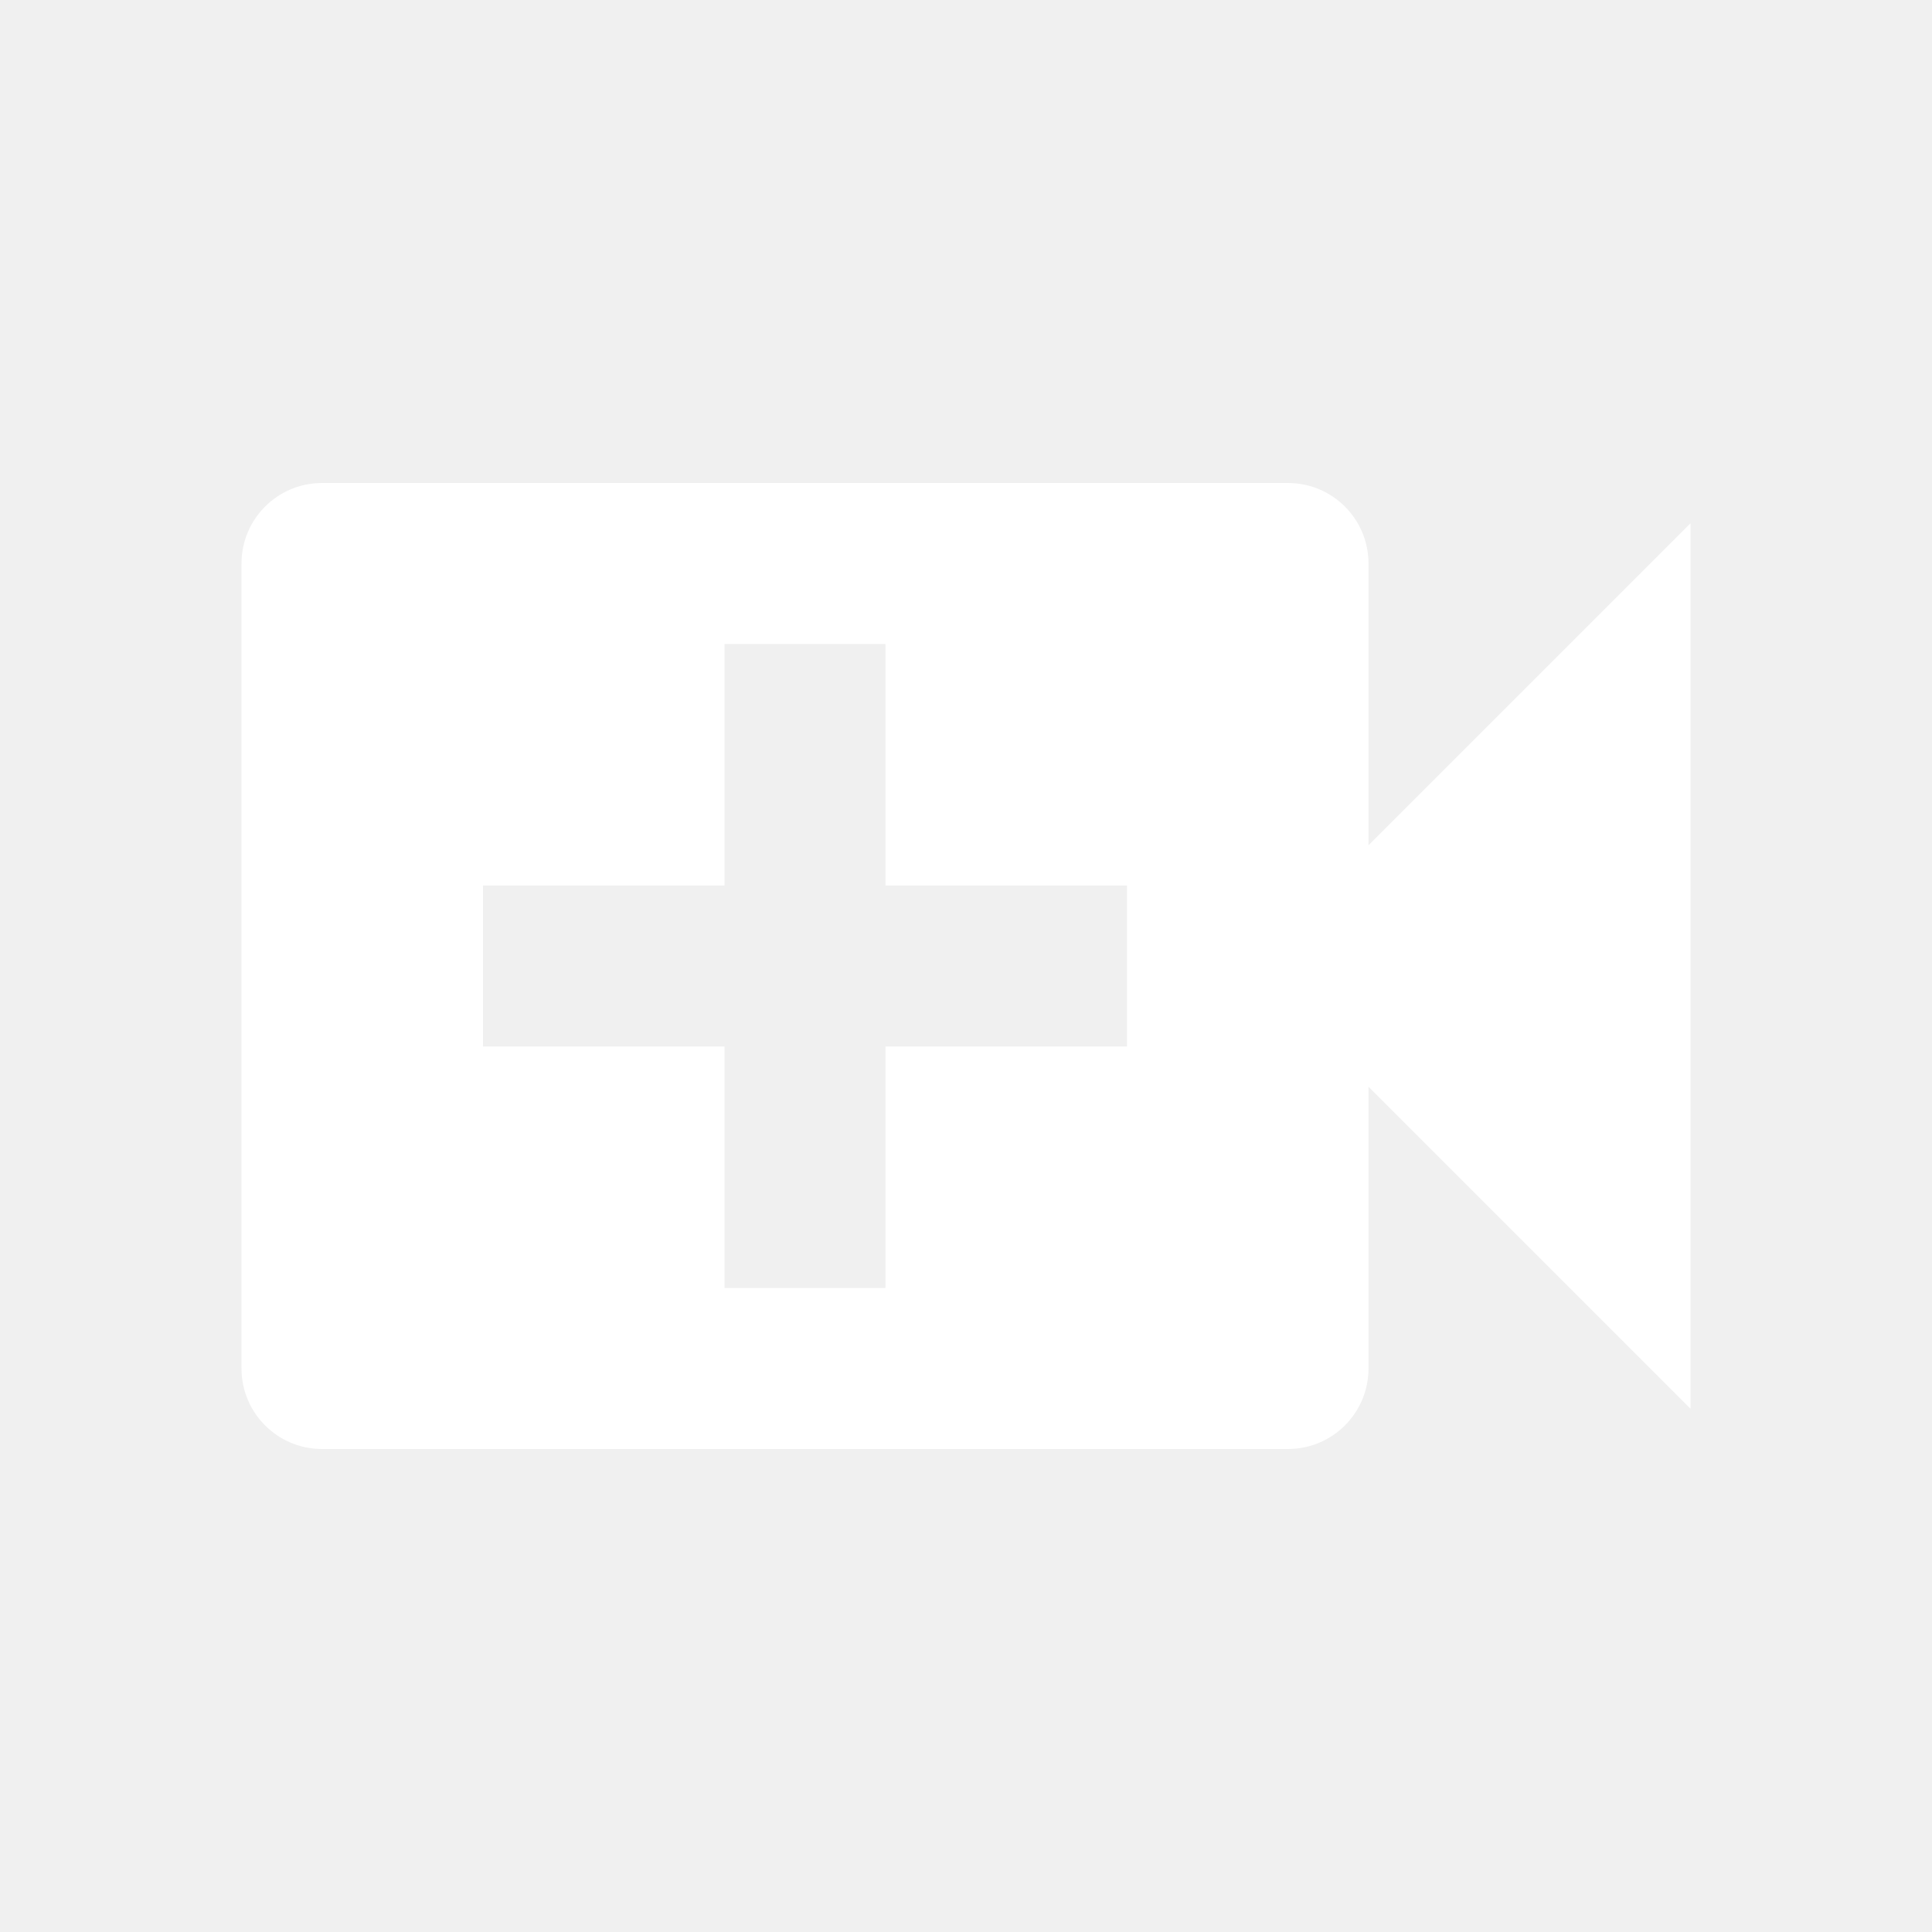
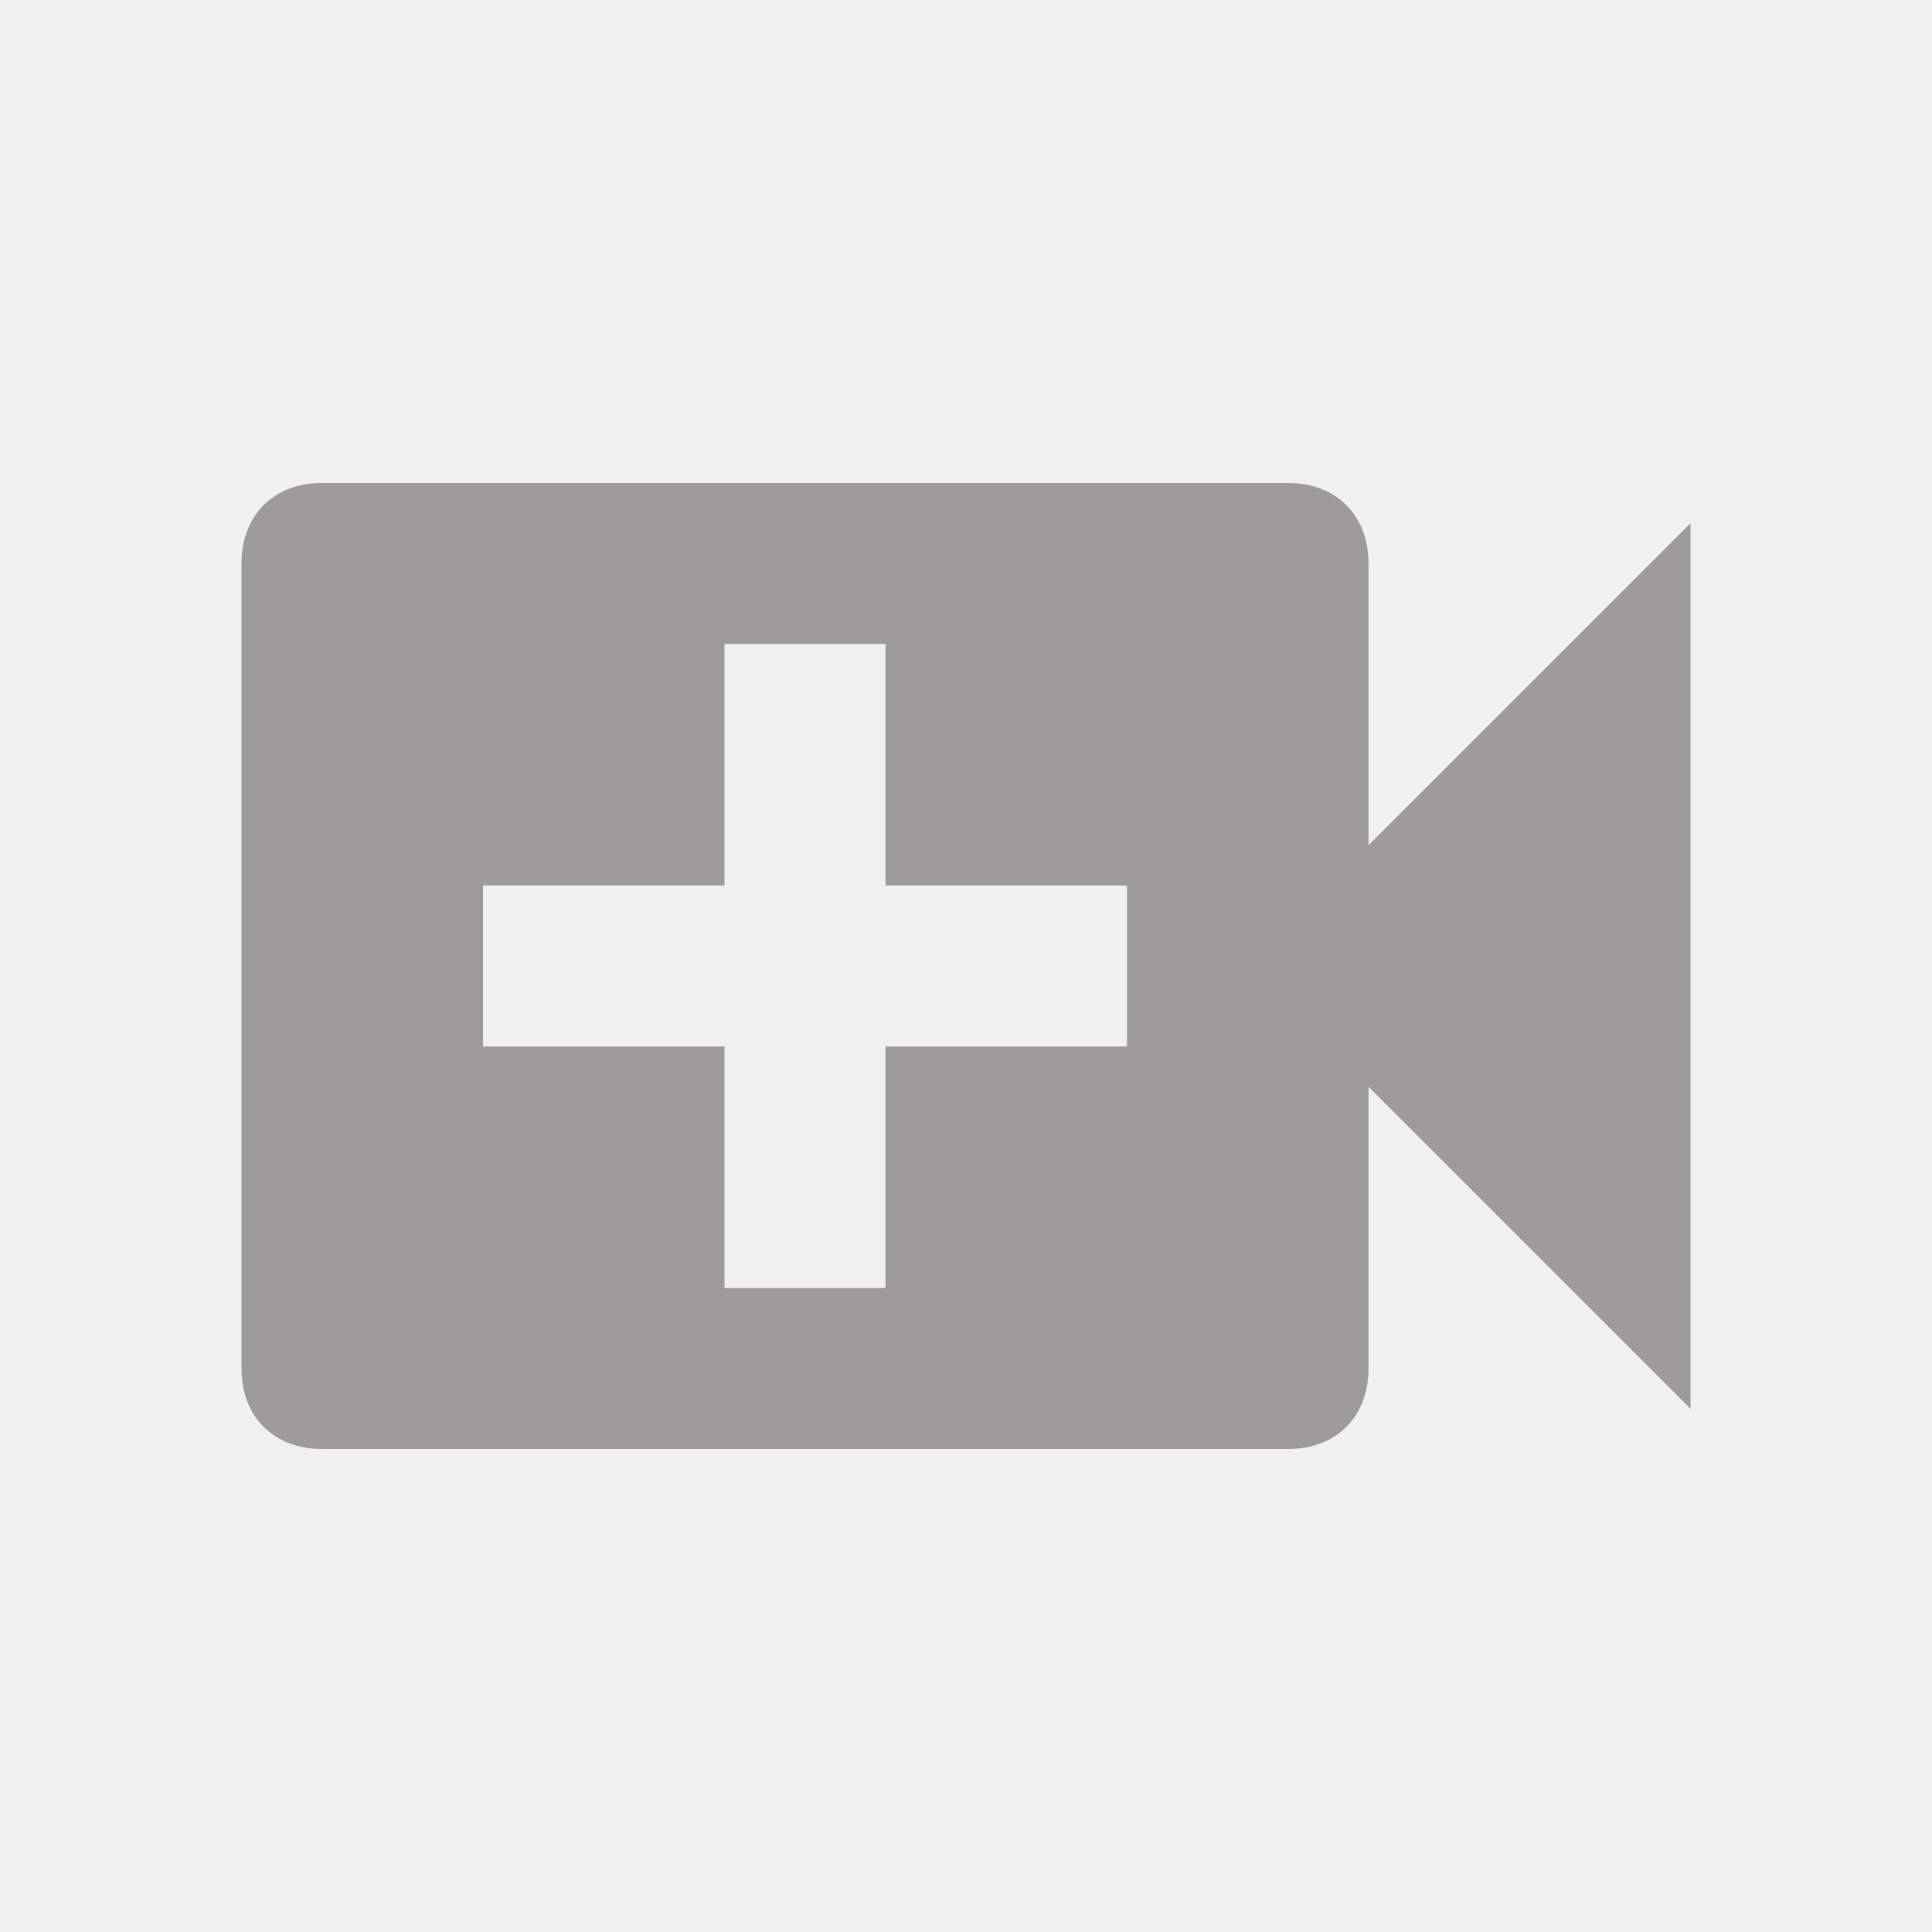
- <svg xmlns="http://www.w3.org/2000/svg" version="1.1" width="24" height="24" viewBox="0 0 24 24">
-   <path fill="#fff" d="M17,10.5V7A1,1 0 0,0 16,6H4A1,1 0 0,0 3,7V17A1,1 0 0,0 4,18H16A1,1 0 0,0 17,17V13.5L21,17.5V6.5L17,10.5M14,13H11V16H9V13H6V11H9V8H11V11H14V13Z" />
+ <svg xmlns="http://www.w3.org/2000/svg" version="1.1" id="Capa_1" x="0px" y="0px" viewBox="0 0 24 24" style="enable-background:new 0 0 24 24;" xml:space="preserve">
+   <style type="text/css">
+ 	.st0{fill:#9E9A9A;}
+ </style>
+   <path class="st0" d="M17,10.5V7c0-0.6-0.4-1-1-1H4C3.4,6,3,6.4,3,7v10c0,0.6,0.4,1,1,1h12c0.6,0,1-0.4,1-1v-3.5l4,4v-11L17,10.5   M14,13h-3v3H9v-3H6v-2h3V8h2v3h3V13z" />
</svg>
